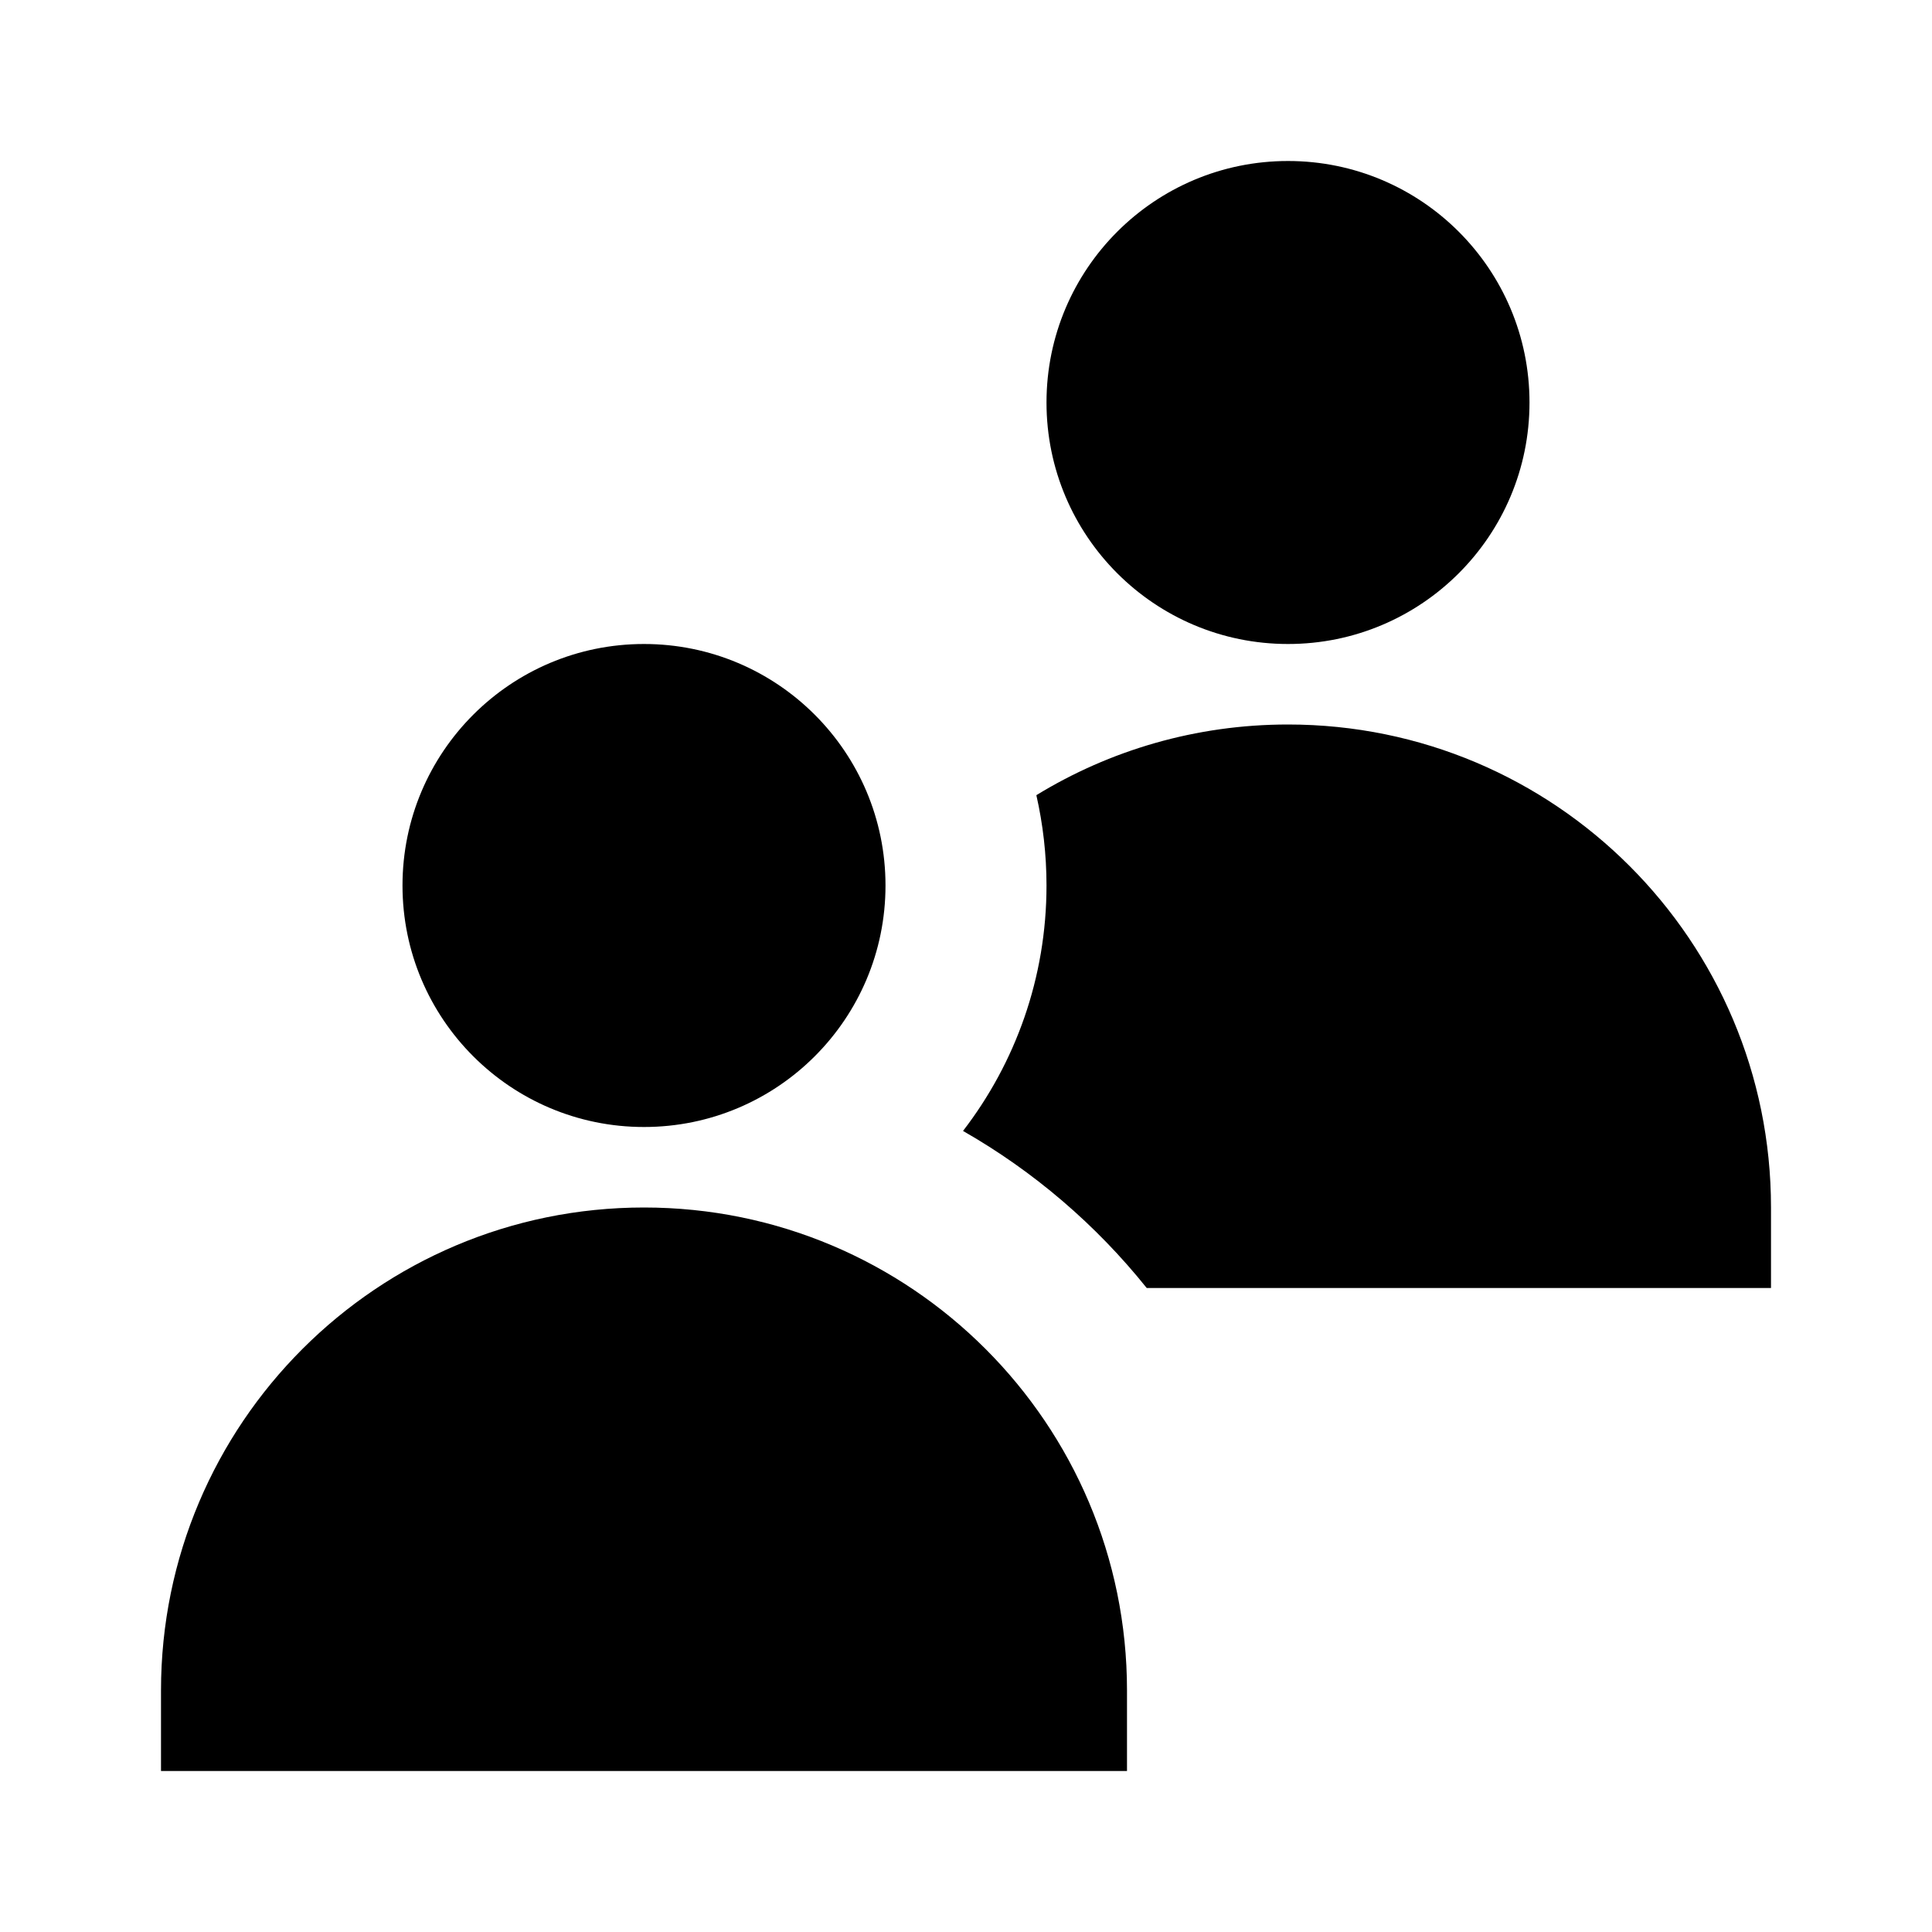
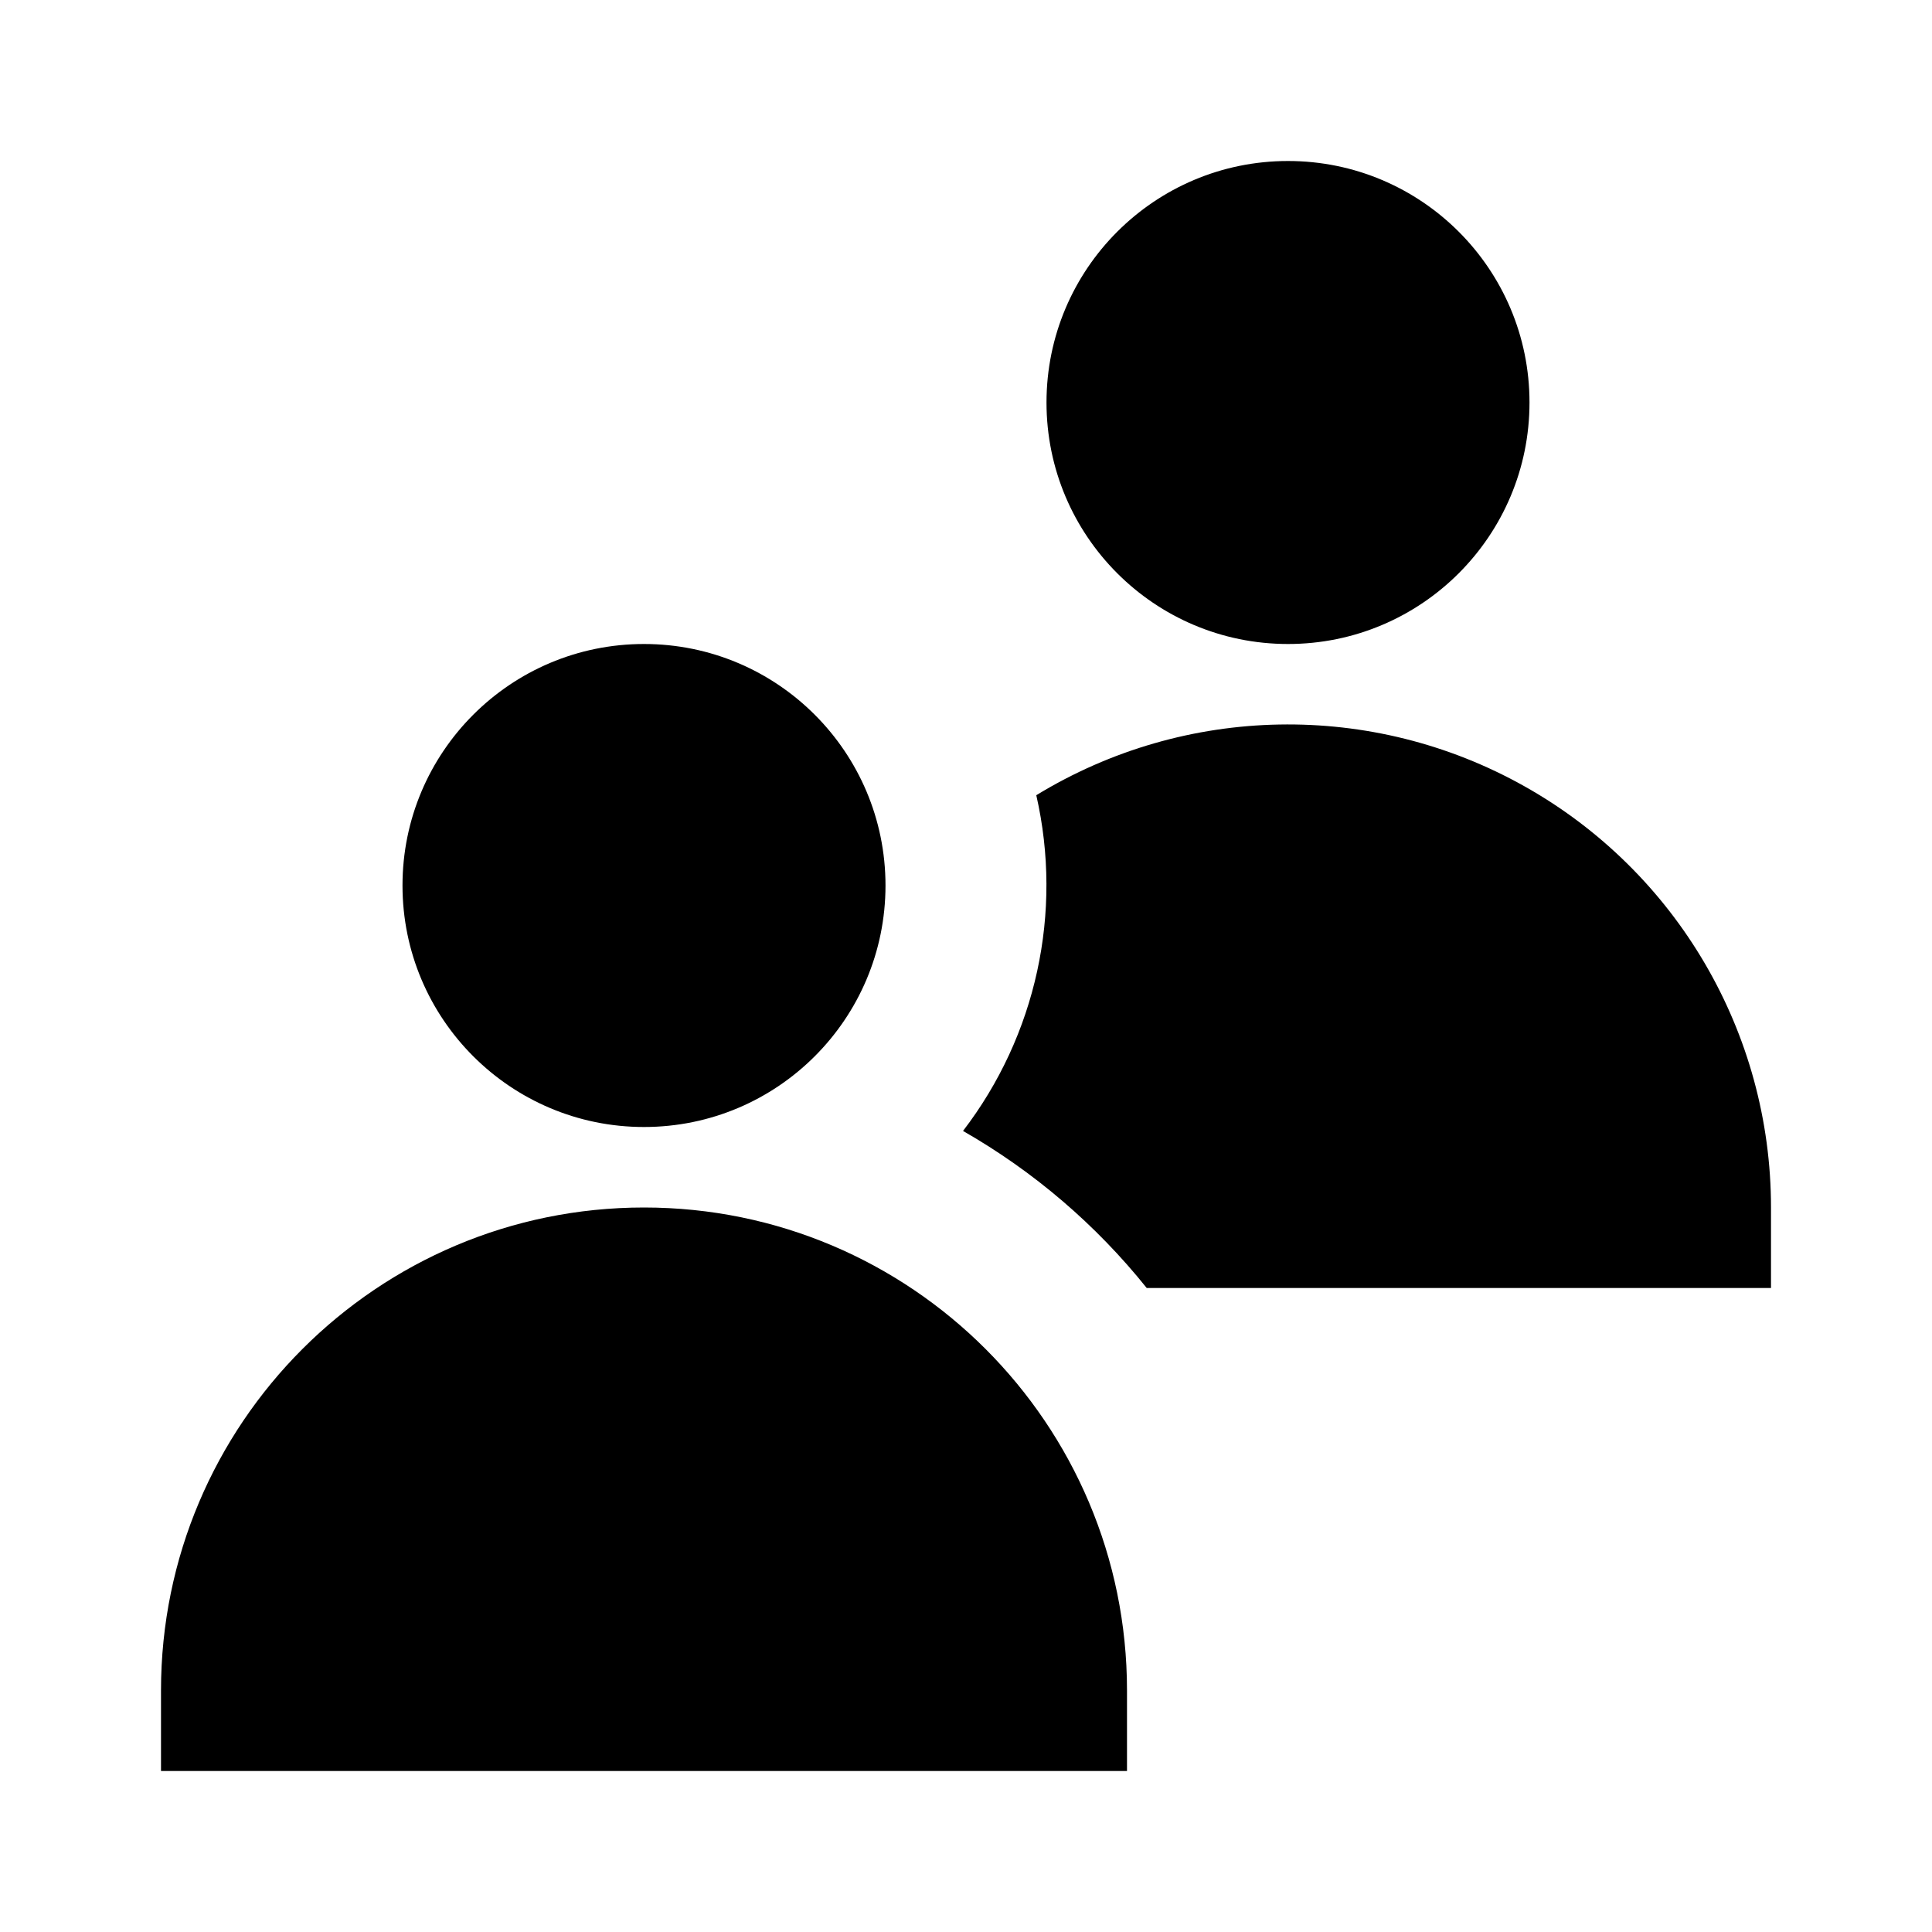
- <svg xmlns="http://www.w3.org/2000/svg" width="24" height="24" viewBox="0 0 24 24">
-   <path fill-rule="evenodd" d="M12.874,9.878 C13.784,9.321 14.855,9 16,9 C19.314,9 22,11.686 22,15 L22,16 L14.245,16 C13.616,15.215 12.842,14.551 11.963,14.049 C12.613,13.205 13,12.148 13,11 C13,10.614 12.956,10.239 12.874,9.878 Z M16,8 C14.343,8 13,6.657 13,5 C13,3.343 14.343,2 16,2 C17.657,2 19,3.343 19,5 C19,6.657 17.657,8 16,8 Z M2,22 L2,21 C2,17.686 4.686,15 8,15 C11.314,15 14,17.686 14,21 L14,22 L2,22 Z M8,14 C6.343,14 5,12.657 5,11 C5,9.343 6.343,8 8,8 C9.657,8 11,9.343 11,11 C11,12.657 9.657,14 8,14 Z" />
+ <svg xmlns="http://www.w3.org/2000/svg" width="24" height="24" fill="none">
+   <path fill-rule="evenodd" clip-rule="evenodd" d="M12.874 9.878A6 6 0 0 1 22 15v1h-7.755a8.04 8.04 0 0 0-2.282-1.951 5.016 5.016 0 0 0 .91-4.171ZM16 8a3 3 0 1 1 0-6 3 3 0 0 1 0 6ZM2 22v-1a6 6 0 0 1 12 0v1H2Zm6-8a3 3 0 1 1 0-6 3 3 0 0 1 0 6Z" fill="#000" />
</svg>
